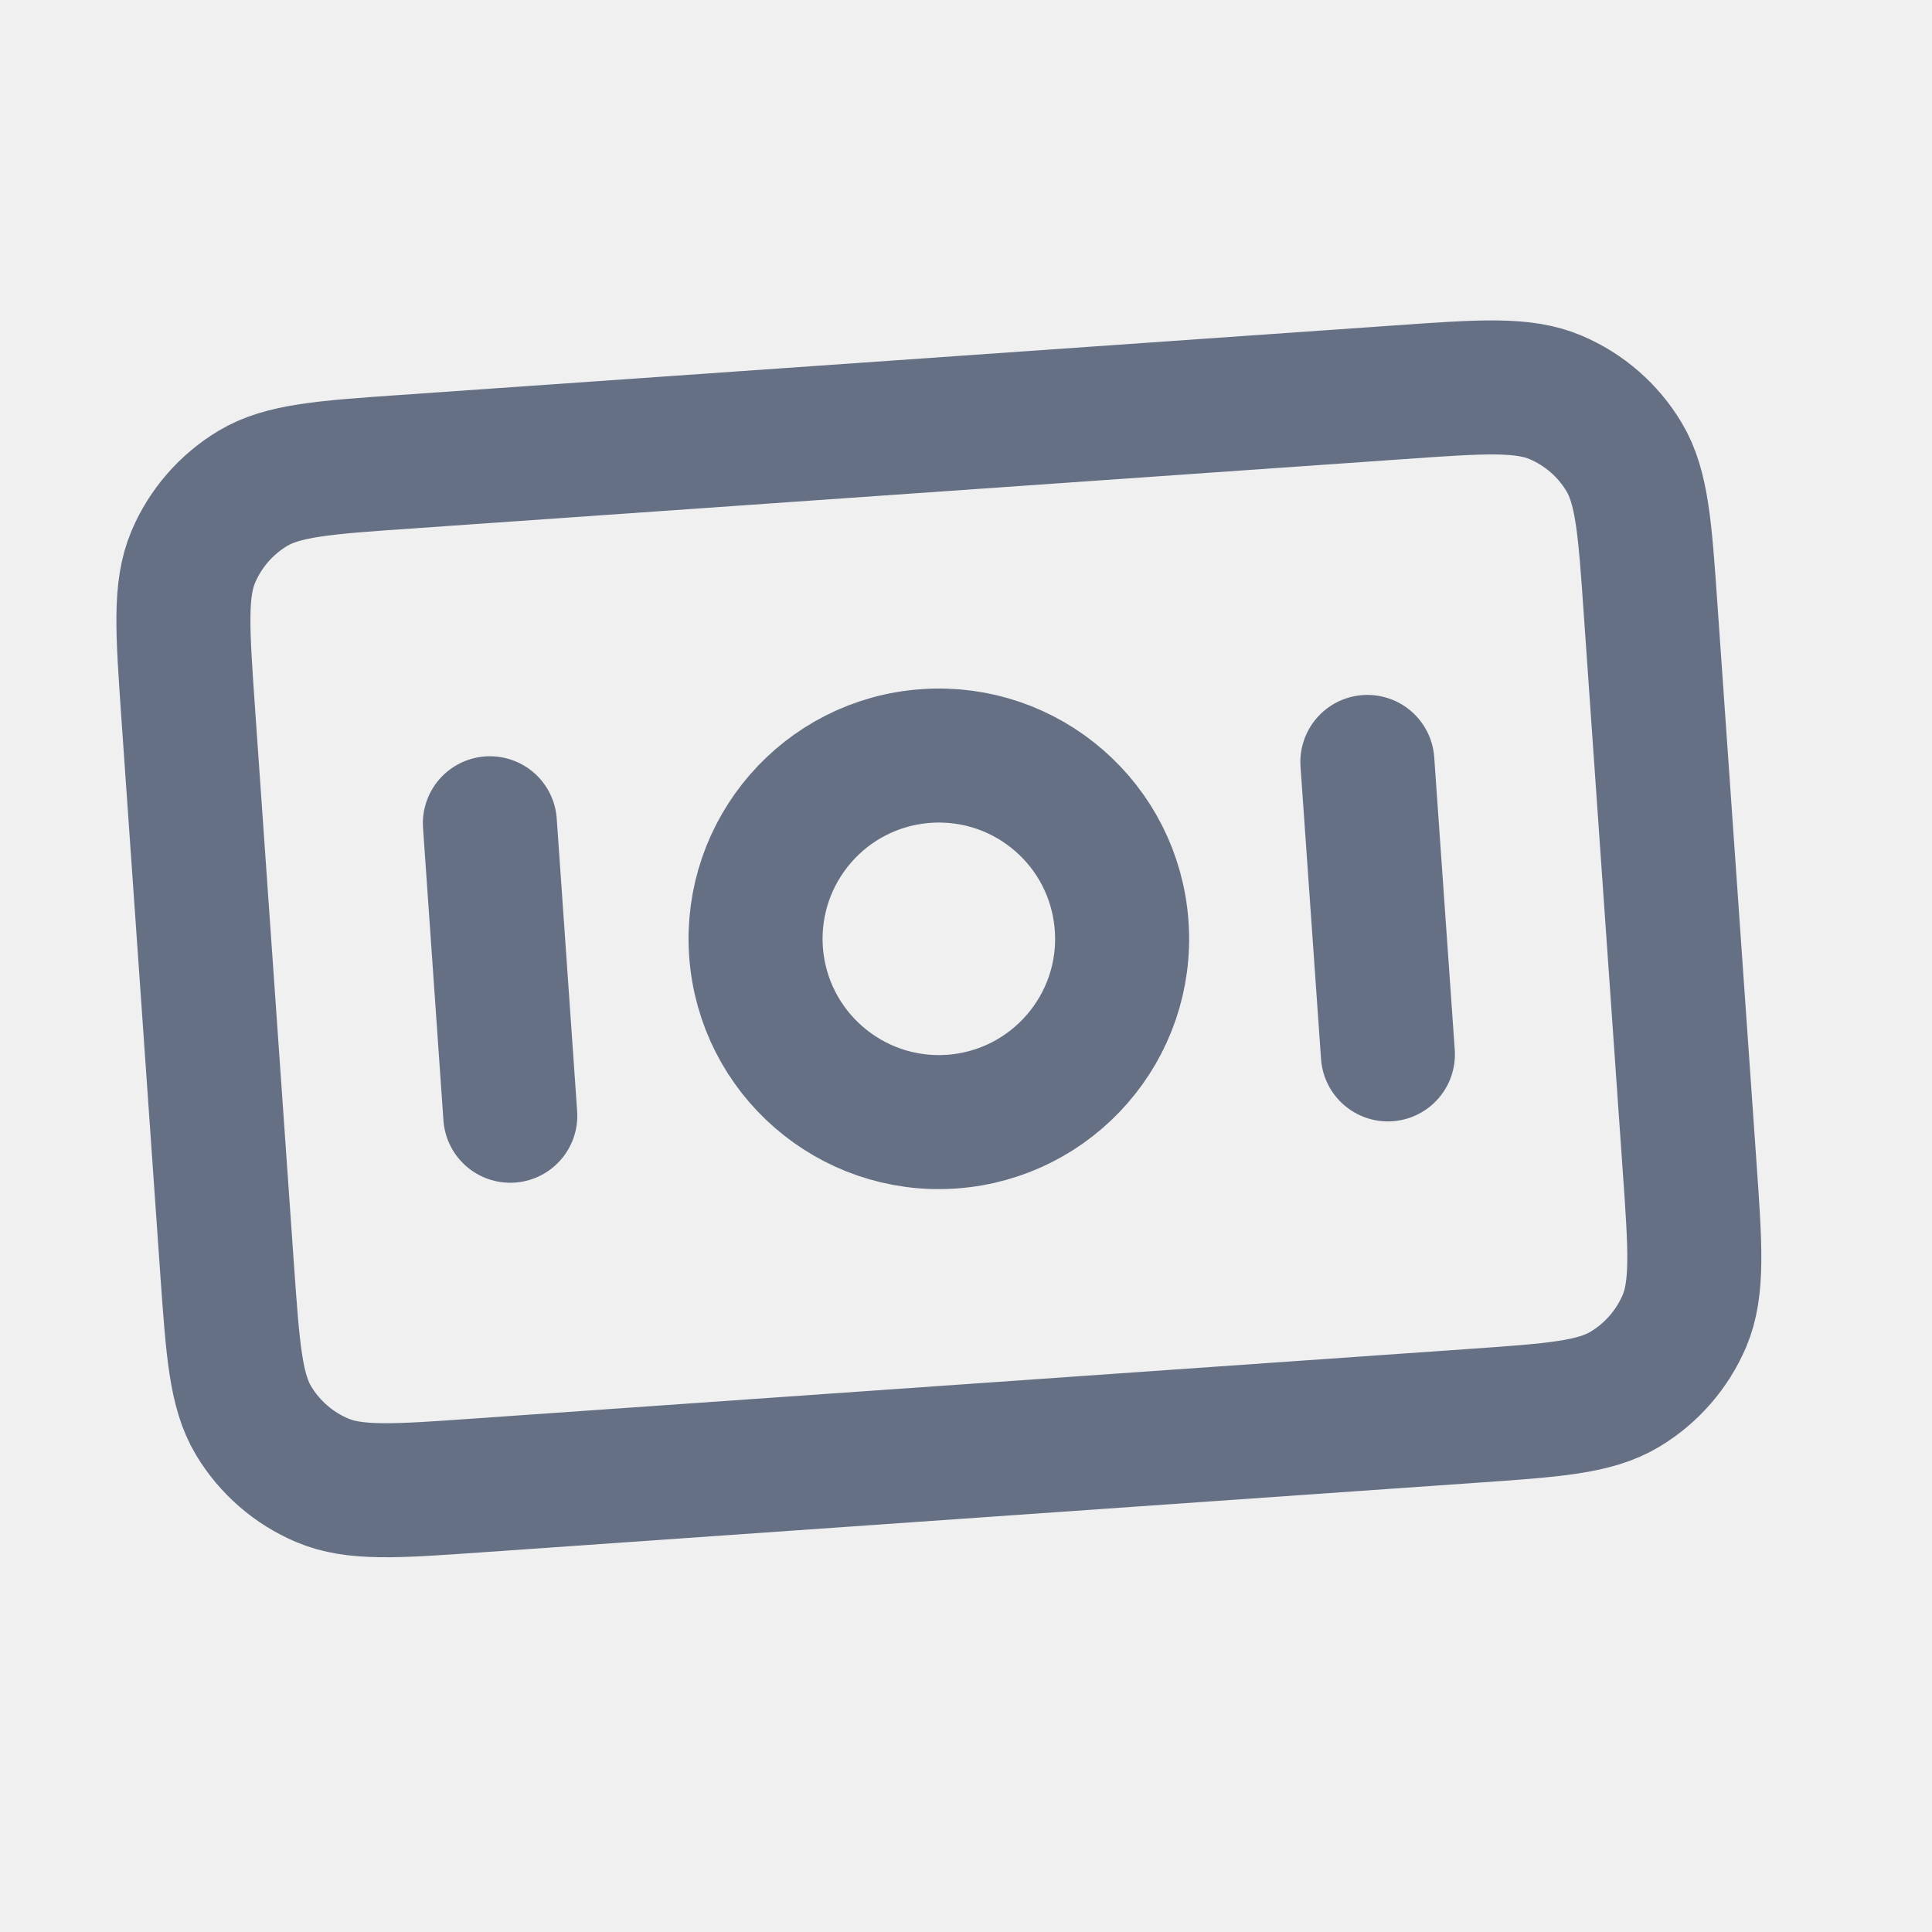
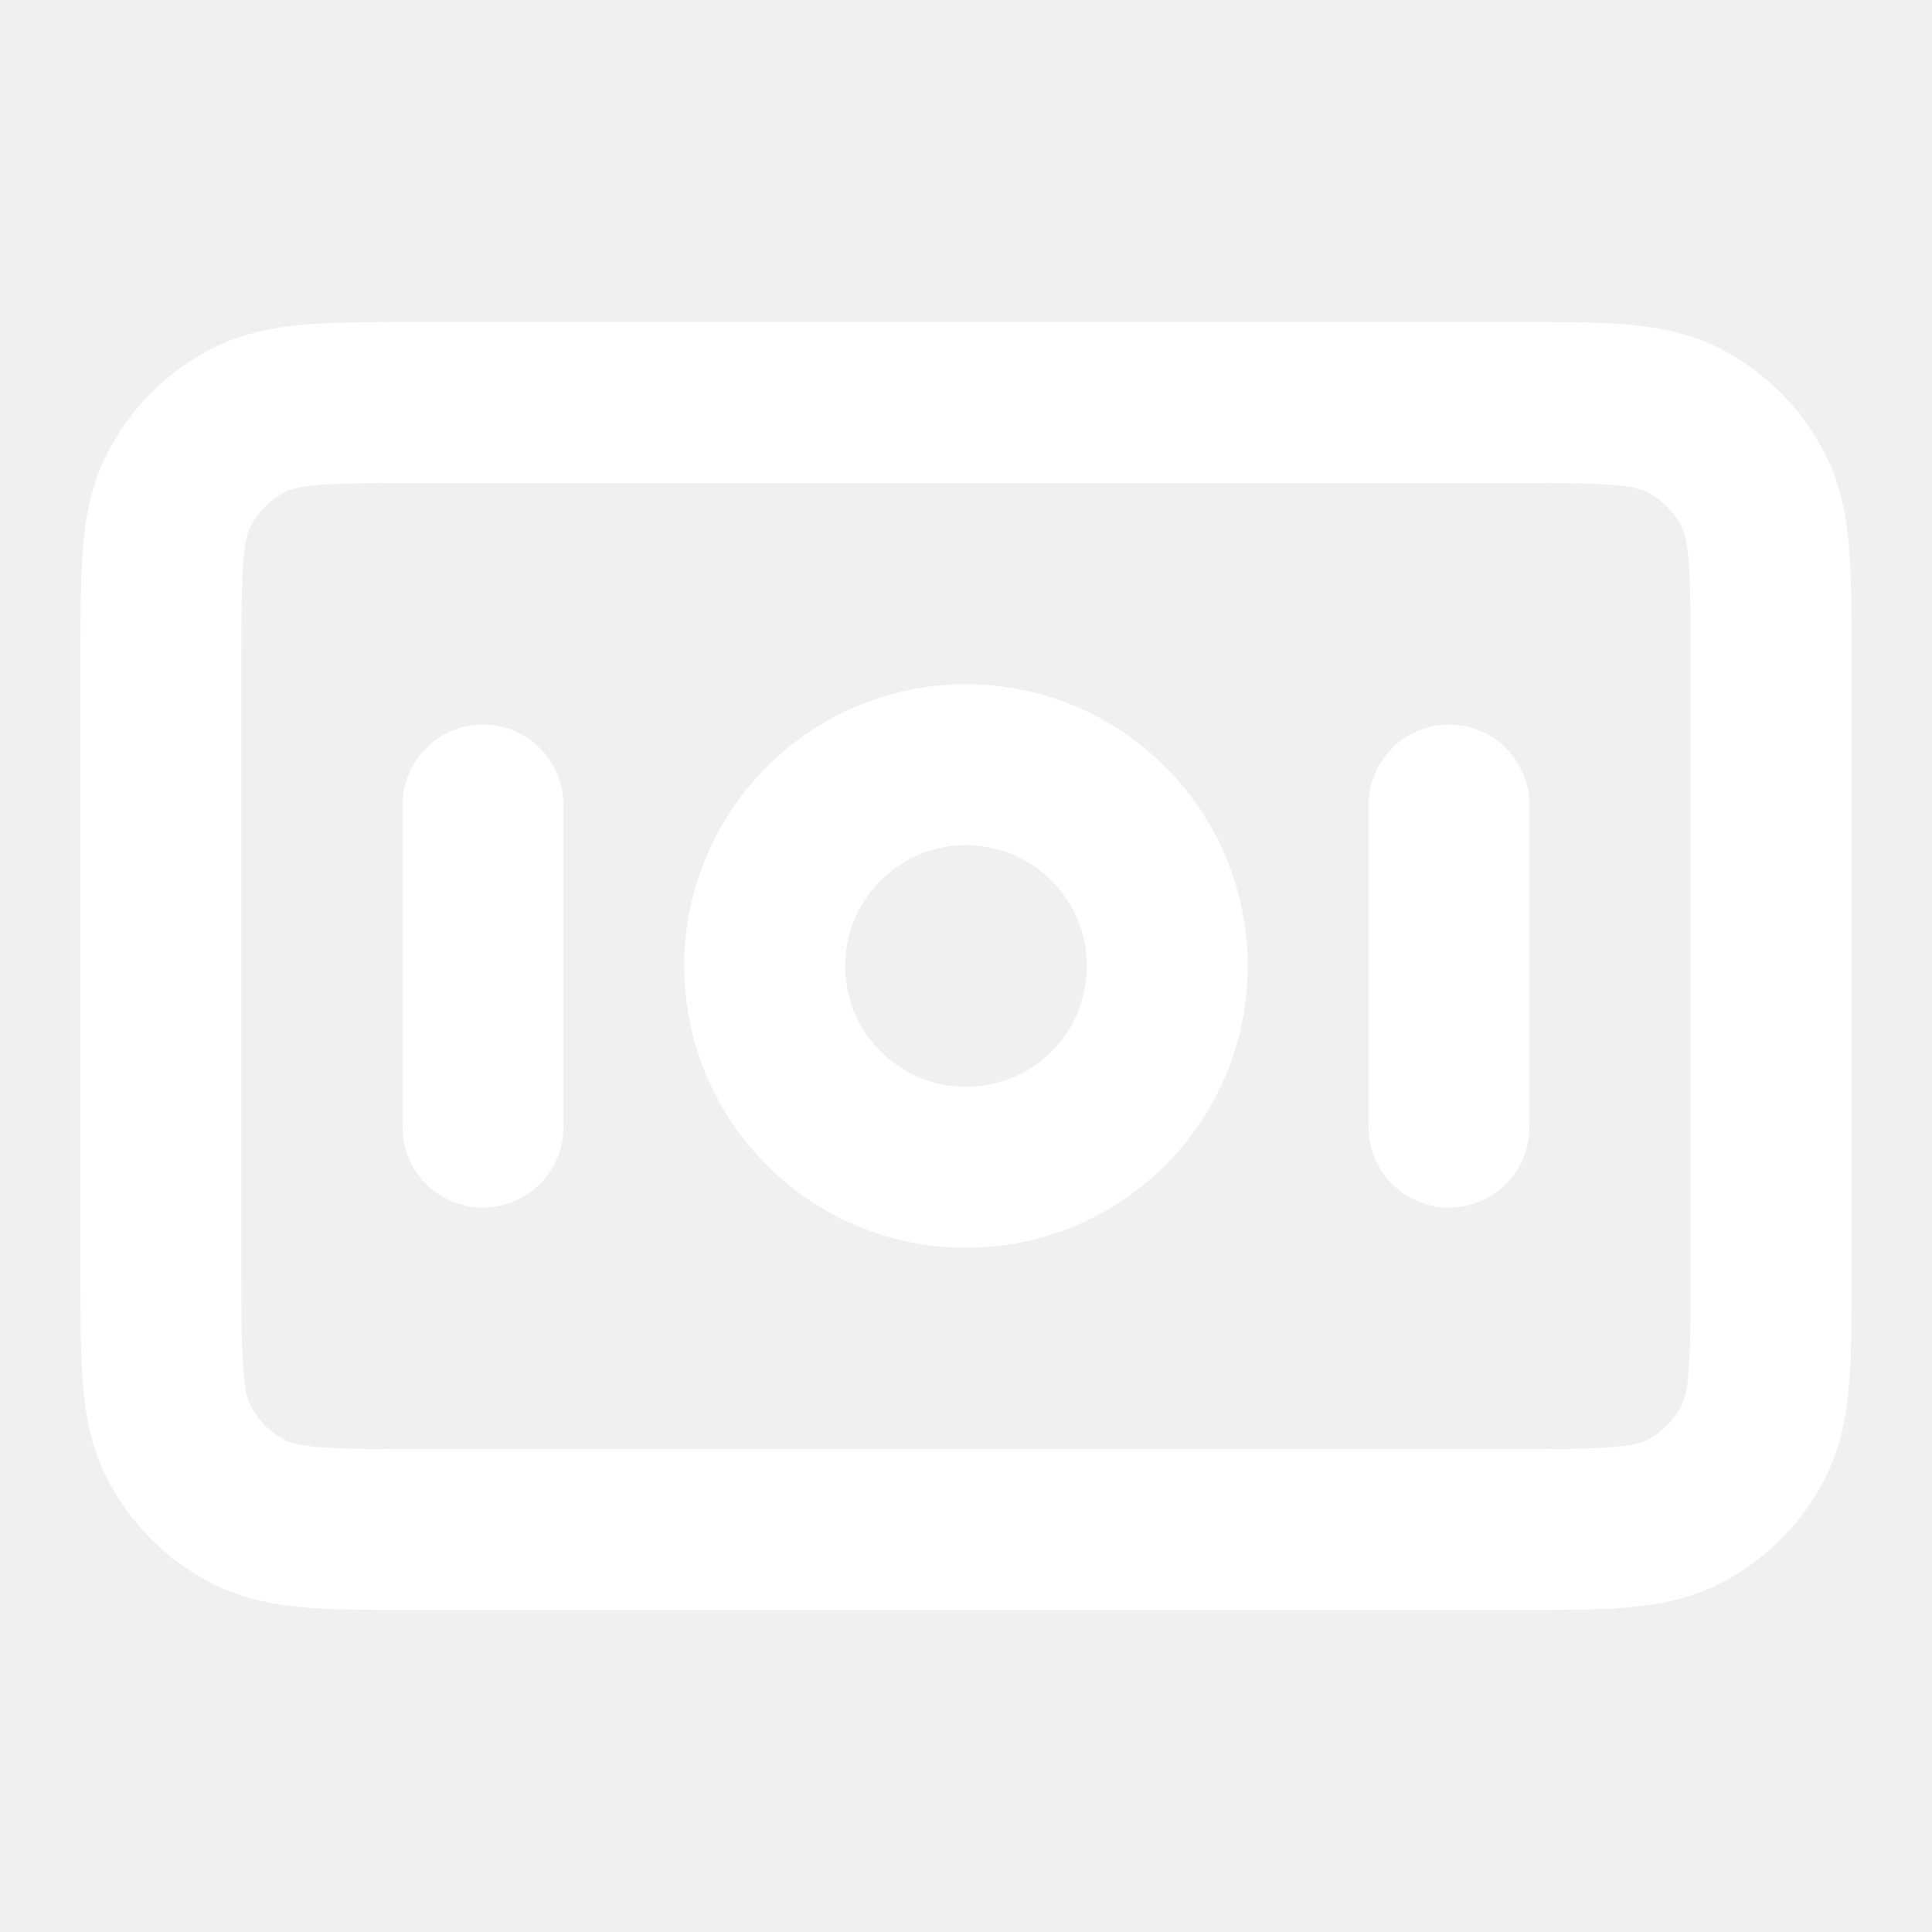
<svg xmlns="http://www.w3.org/2000/svg" width="16" height="16" viewBox="0 0 16 16" fill="none">
-   <g clip-path="url(#clip0_1888_53974)">
-     <path d="M4.057 6.818L4.226 9.24M11.324 6.31L11.494 8.732M1.558 5.897L1.88 10.5C1.928 11.178 1.951 11.517 2.101 11.767C2.234 11.987 2.432 12.159 2.668 12.259C2.936 12.373 3.275 12.35 3.954 12.302L12.19 11.726C12.868 11.679 13.207 11.655 13.457 11.505C13.677 11.373 13.849 11.175 13.95 10.939C14.063 10.67 14.04 10.331 13.992 9.653L13.67 5.05C13.623 4.372 13.599 4.033 13.449 3.783C13.317 3.563 13.119 3.391 12.883 3.291C12.614 3.177 12.275 3.2 11.597 3.248L3.361 3.824C2.682 3.871 2.343 3.895 2.093 4.045C1.874 4.177 1.701 4.375 1.601 4.611C1.487 4.88 1.511 5.219 1.558 5.897ZM9.289 7.669C9.348 8.505 8.717 9.23 7.881 9.289C7.045 9.347 6.32 8.717 6.261 7.881C6.203 7.045 6.833 6.319 7.669 6.261C8.506 6.202 9.231 6.833 9.289 7.669Z" stroke="#667085" stroke-width="1.11" stroke-linecap="round" stroke-linejoin="round" />
+   <g clip-path="url(#clip0_1870_3762)">
+     <path d="M4 6.667V9.334M12 6.667V9.334M1.333 5.467L1.333 10.534C1.333 11.28 1.333 11.654 1.479 11.939C1.607 12.19 1.81 12.394 2.061 12.521C2.347 12.667 2.72 12.667 3.467 12.667L12.533 12.667C13.28 12.667 13.653 12.667 13.939 12.521C14.19 12.394 14.394 12.19 14.521 11.939C14.667 11.654 14.667 11.28 14.667 10.534V5.467C14.667 4.72 14.667 4.347 14.521 4.062C14.394 3.811 14.19 3.607 13.939 3.479C13.653 3.333 13.28 3.333 12.533 3.333L3.467 3.333C2.72 3.333 2.347 3.333 2.061 3.479C1.81 3.607 1.607 3.811 1.479 4.062C1.333 4.347 1.333 4.72 1.333 5.467ZM9.667 8C9.667 8.921 8.921 9.667 8 9.667C7.08 9.667 6.333 8.921 6.333 8C6.333 7.08 7.08 6.333 8 6.333C8.921 6.333 9.667 7.08 9.667 8Z" stroke="white" stroke-width="1.333" stroke-linecap="round" stroke-linejoin="round" />
  </g>
  <defs>
-     <clipPath id="clip0_1888_53974">
-       <rect width="14.57" height="14.57" fill="white" transform="translate(0 1.01634) rotate(-4)" />
+     <clipPath id="clip0_1870_3762">
+       <rect width="16" height="16" fill="white" />
    </clipPath>
  </defs>
</svg>
